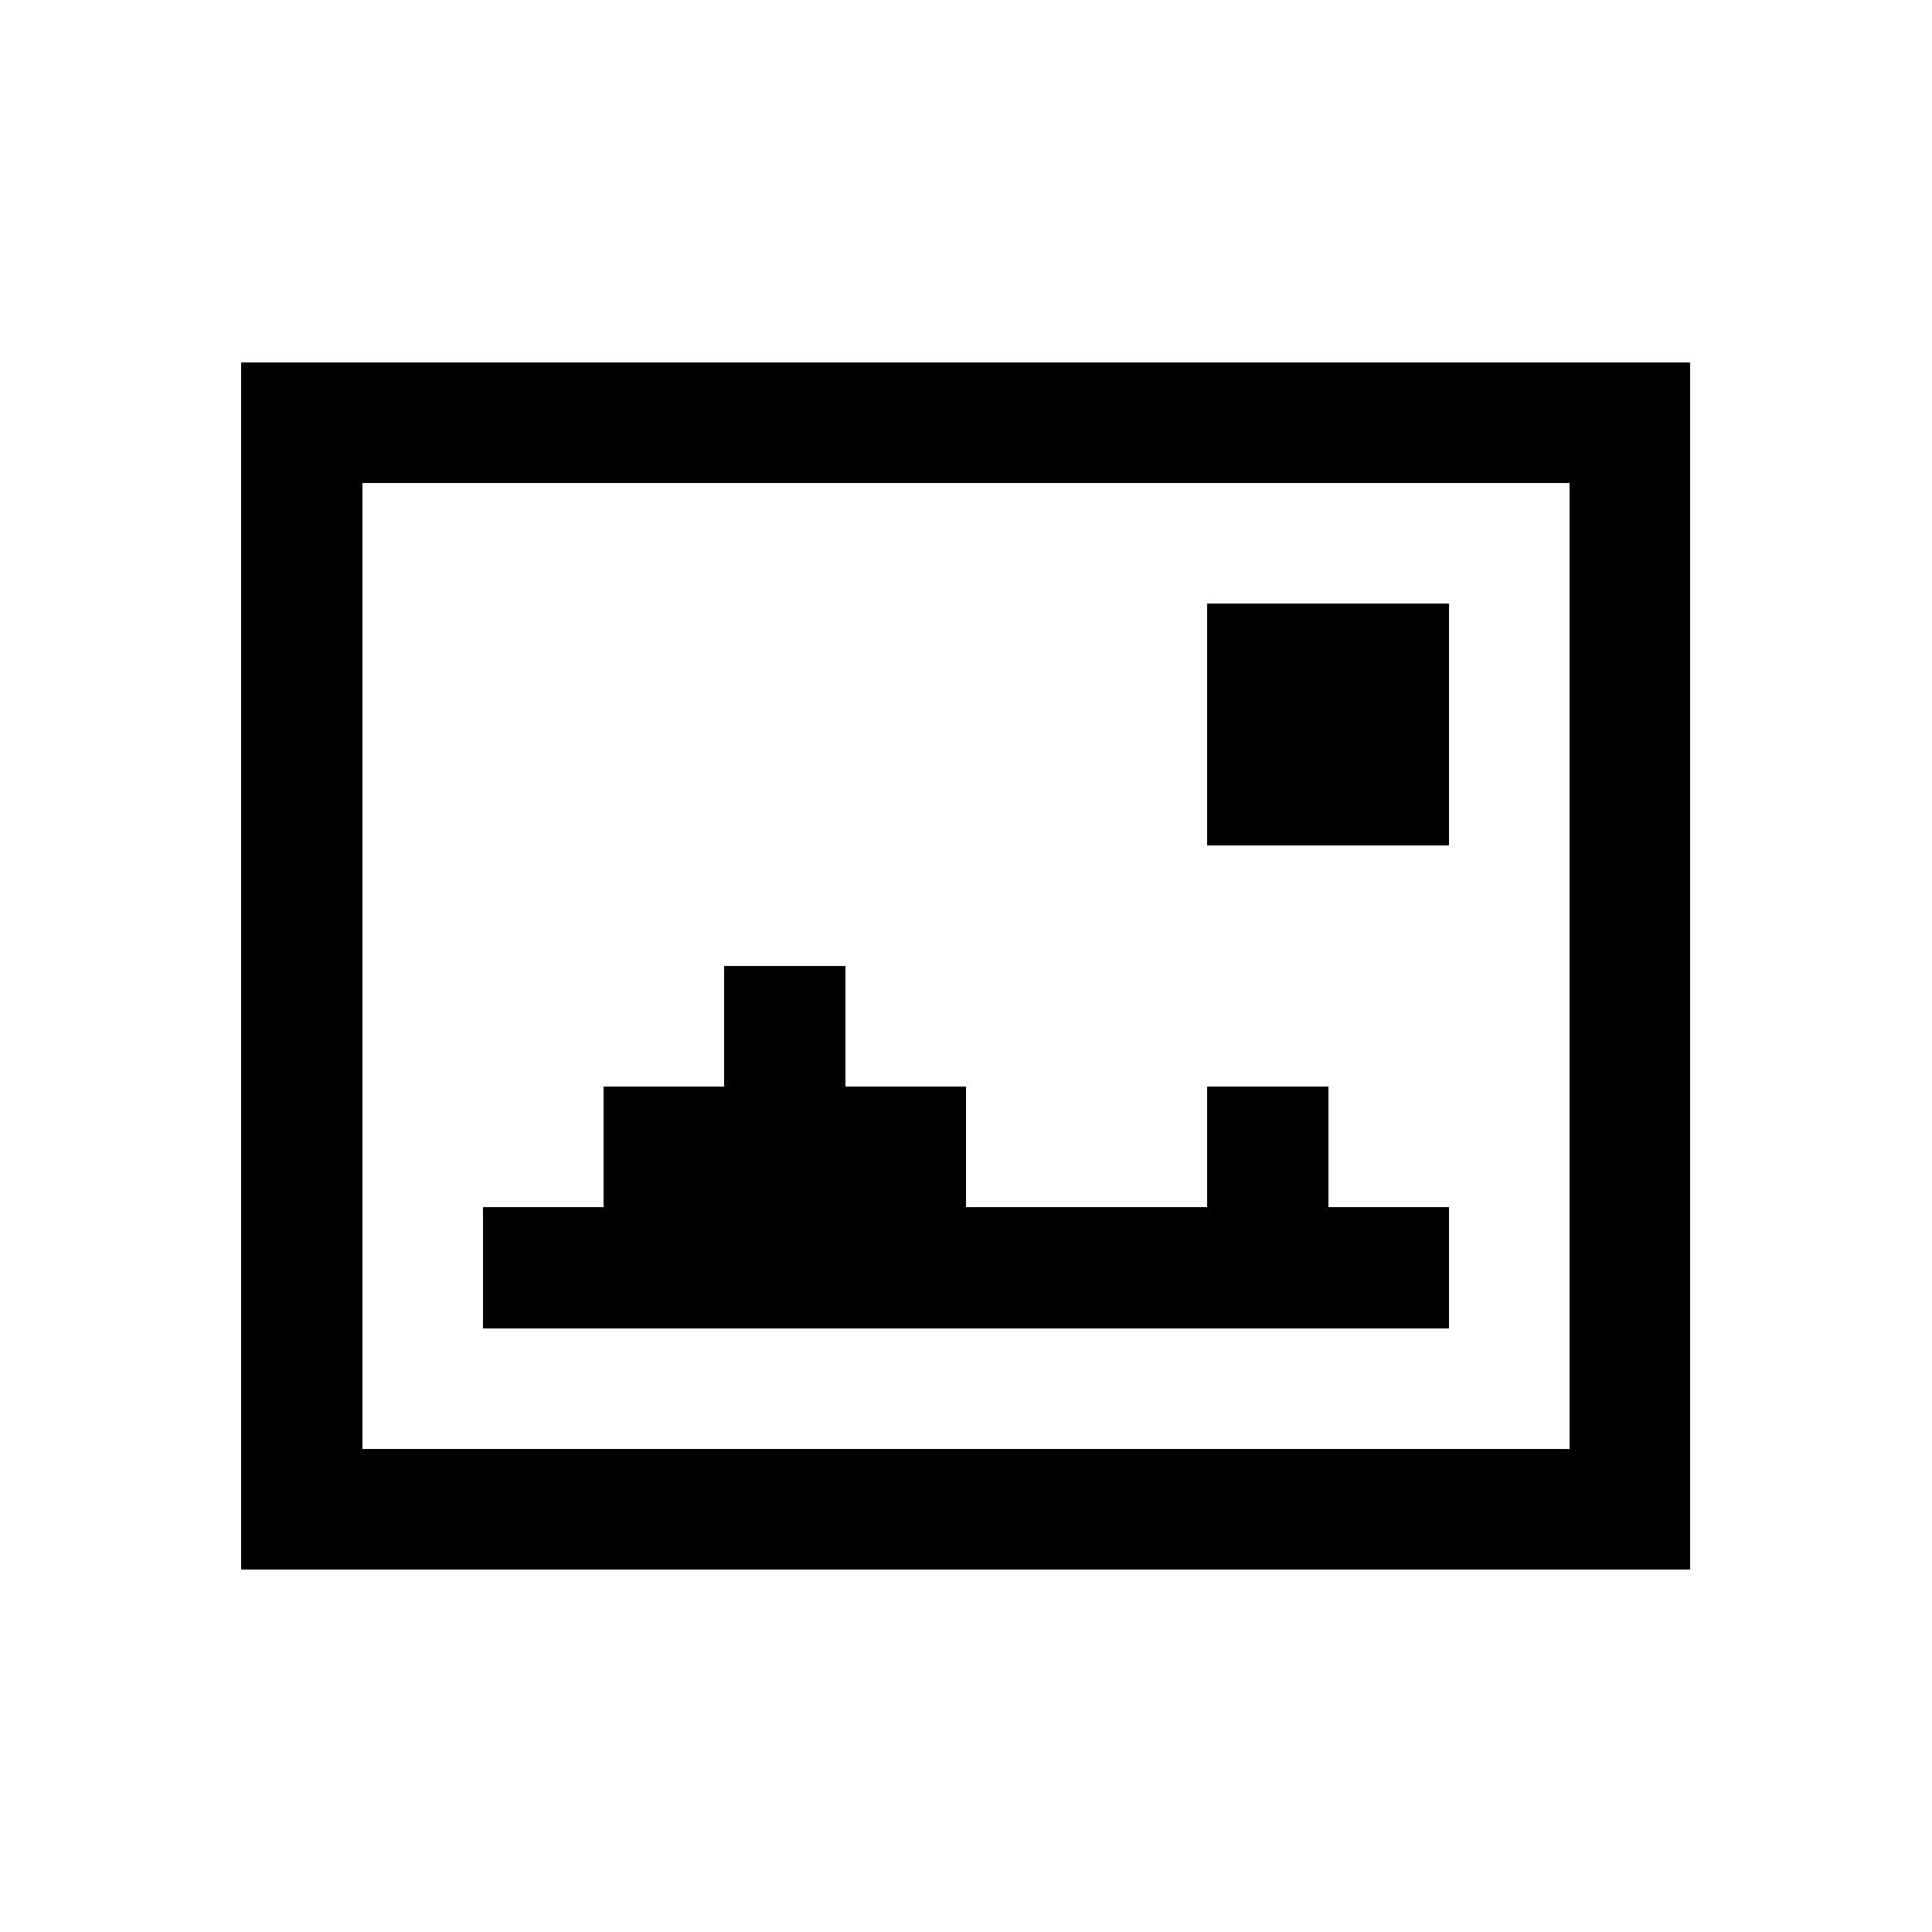
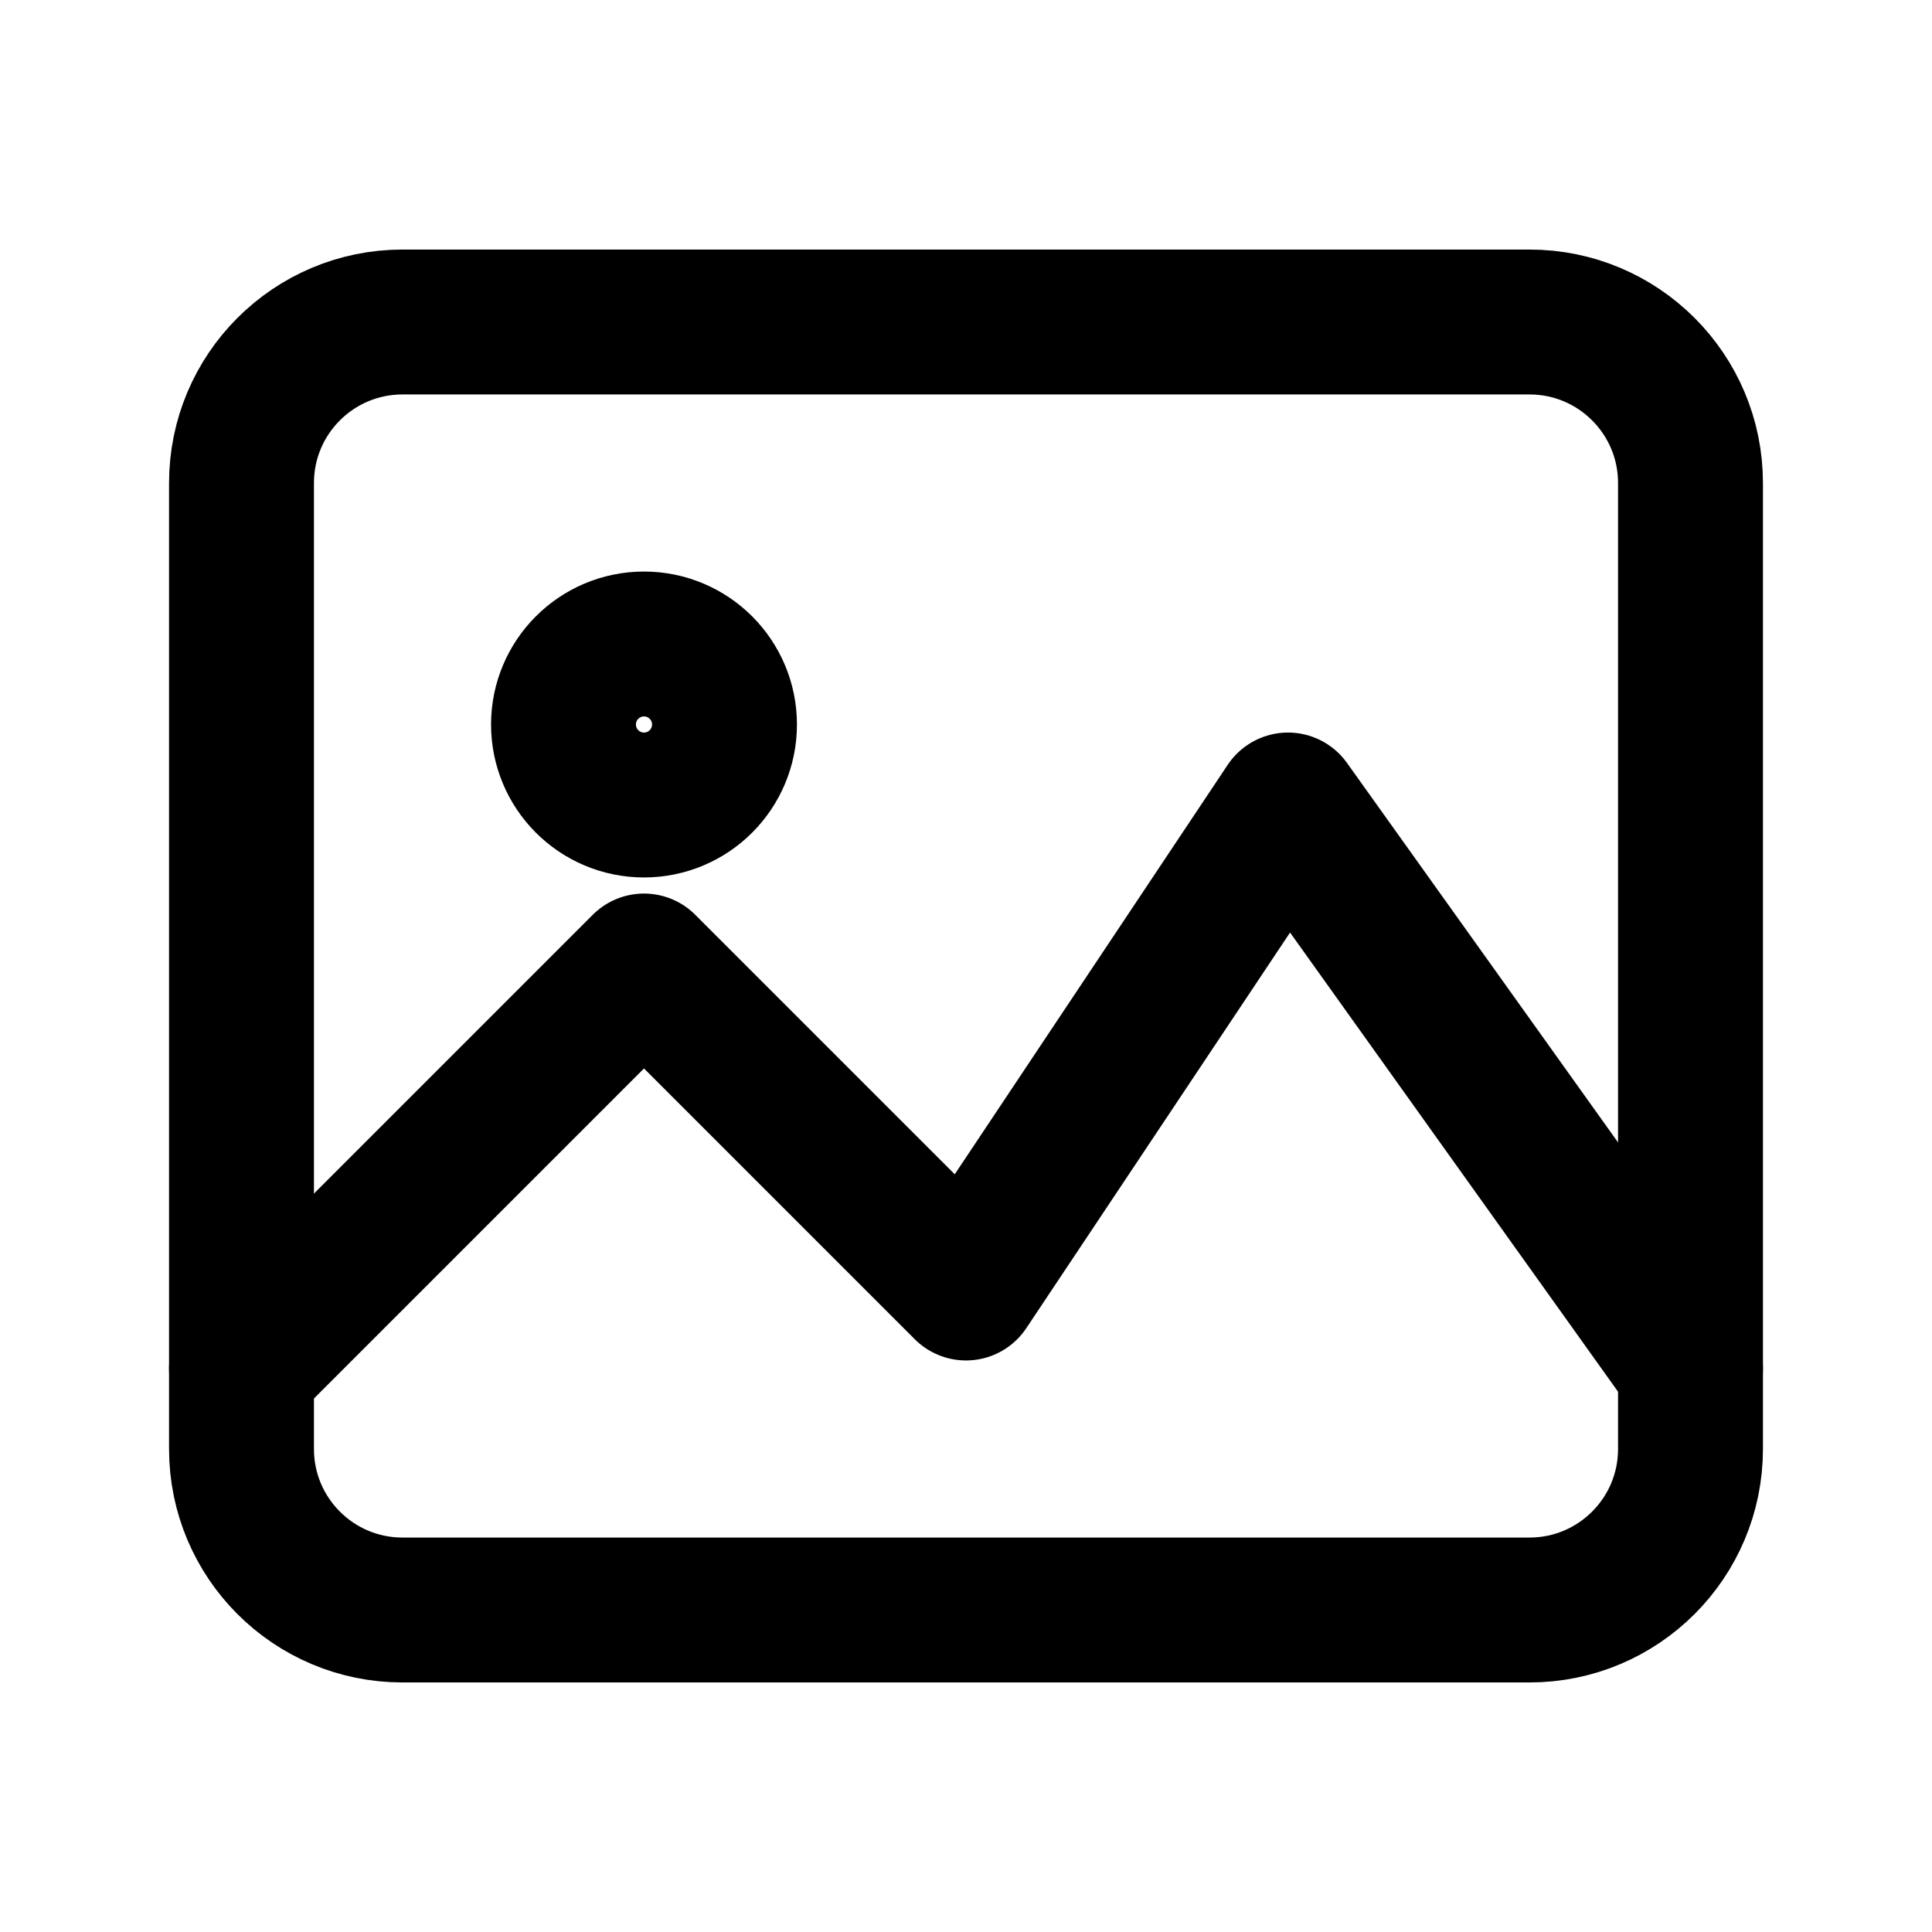
- <svg xmlns="http://www.w3.org/2000/svg" width="16" height="16" viewBox="0 0 16 16" shape-rendering="crispEdges">
-   <path fill="currentColor" fill-rule="evenodd" d="M2 3h12v10H2zM3 4v8h10V4zM4 10h1V9h1V8h1v1h1v1h2V9h1v1h1v1H4zM10 5h2v2h-2z" />
+ <svg xmlns="http://www.w3.org/2000/svg" viewBox="0 0 24 24" fill="none" stroke="currentColor" stroke-width="1.8" stroke-linecap="round" stroke-linejoin="round">
+   <rect x="3" y="4" width="18" height="16" rx="2" />
+   <circle cx="8" cy="9" r="1" />
+   <path d="m3 17 5-5 4 4 4-6 5 7" />
</svg>
